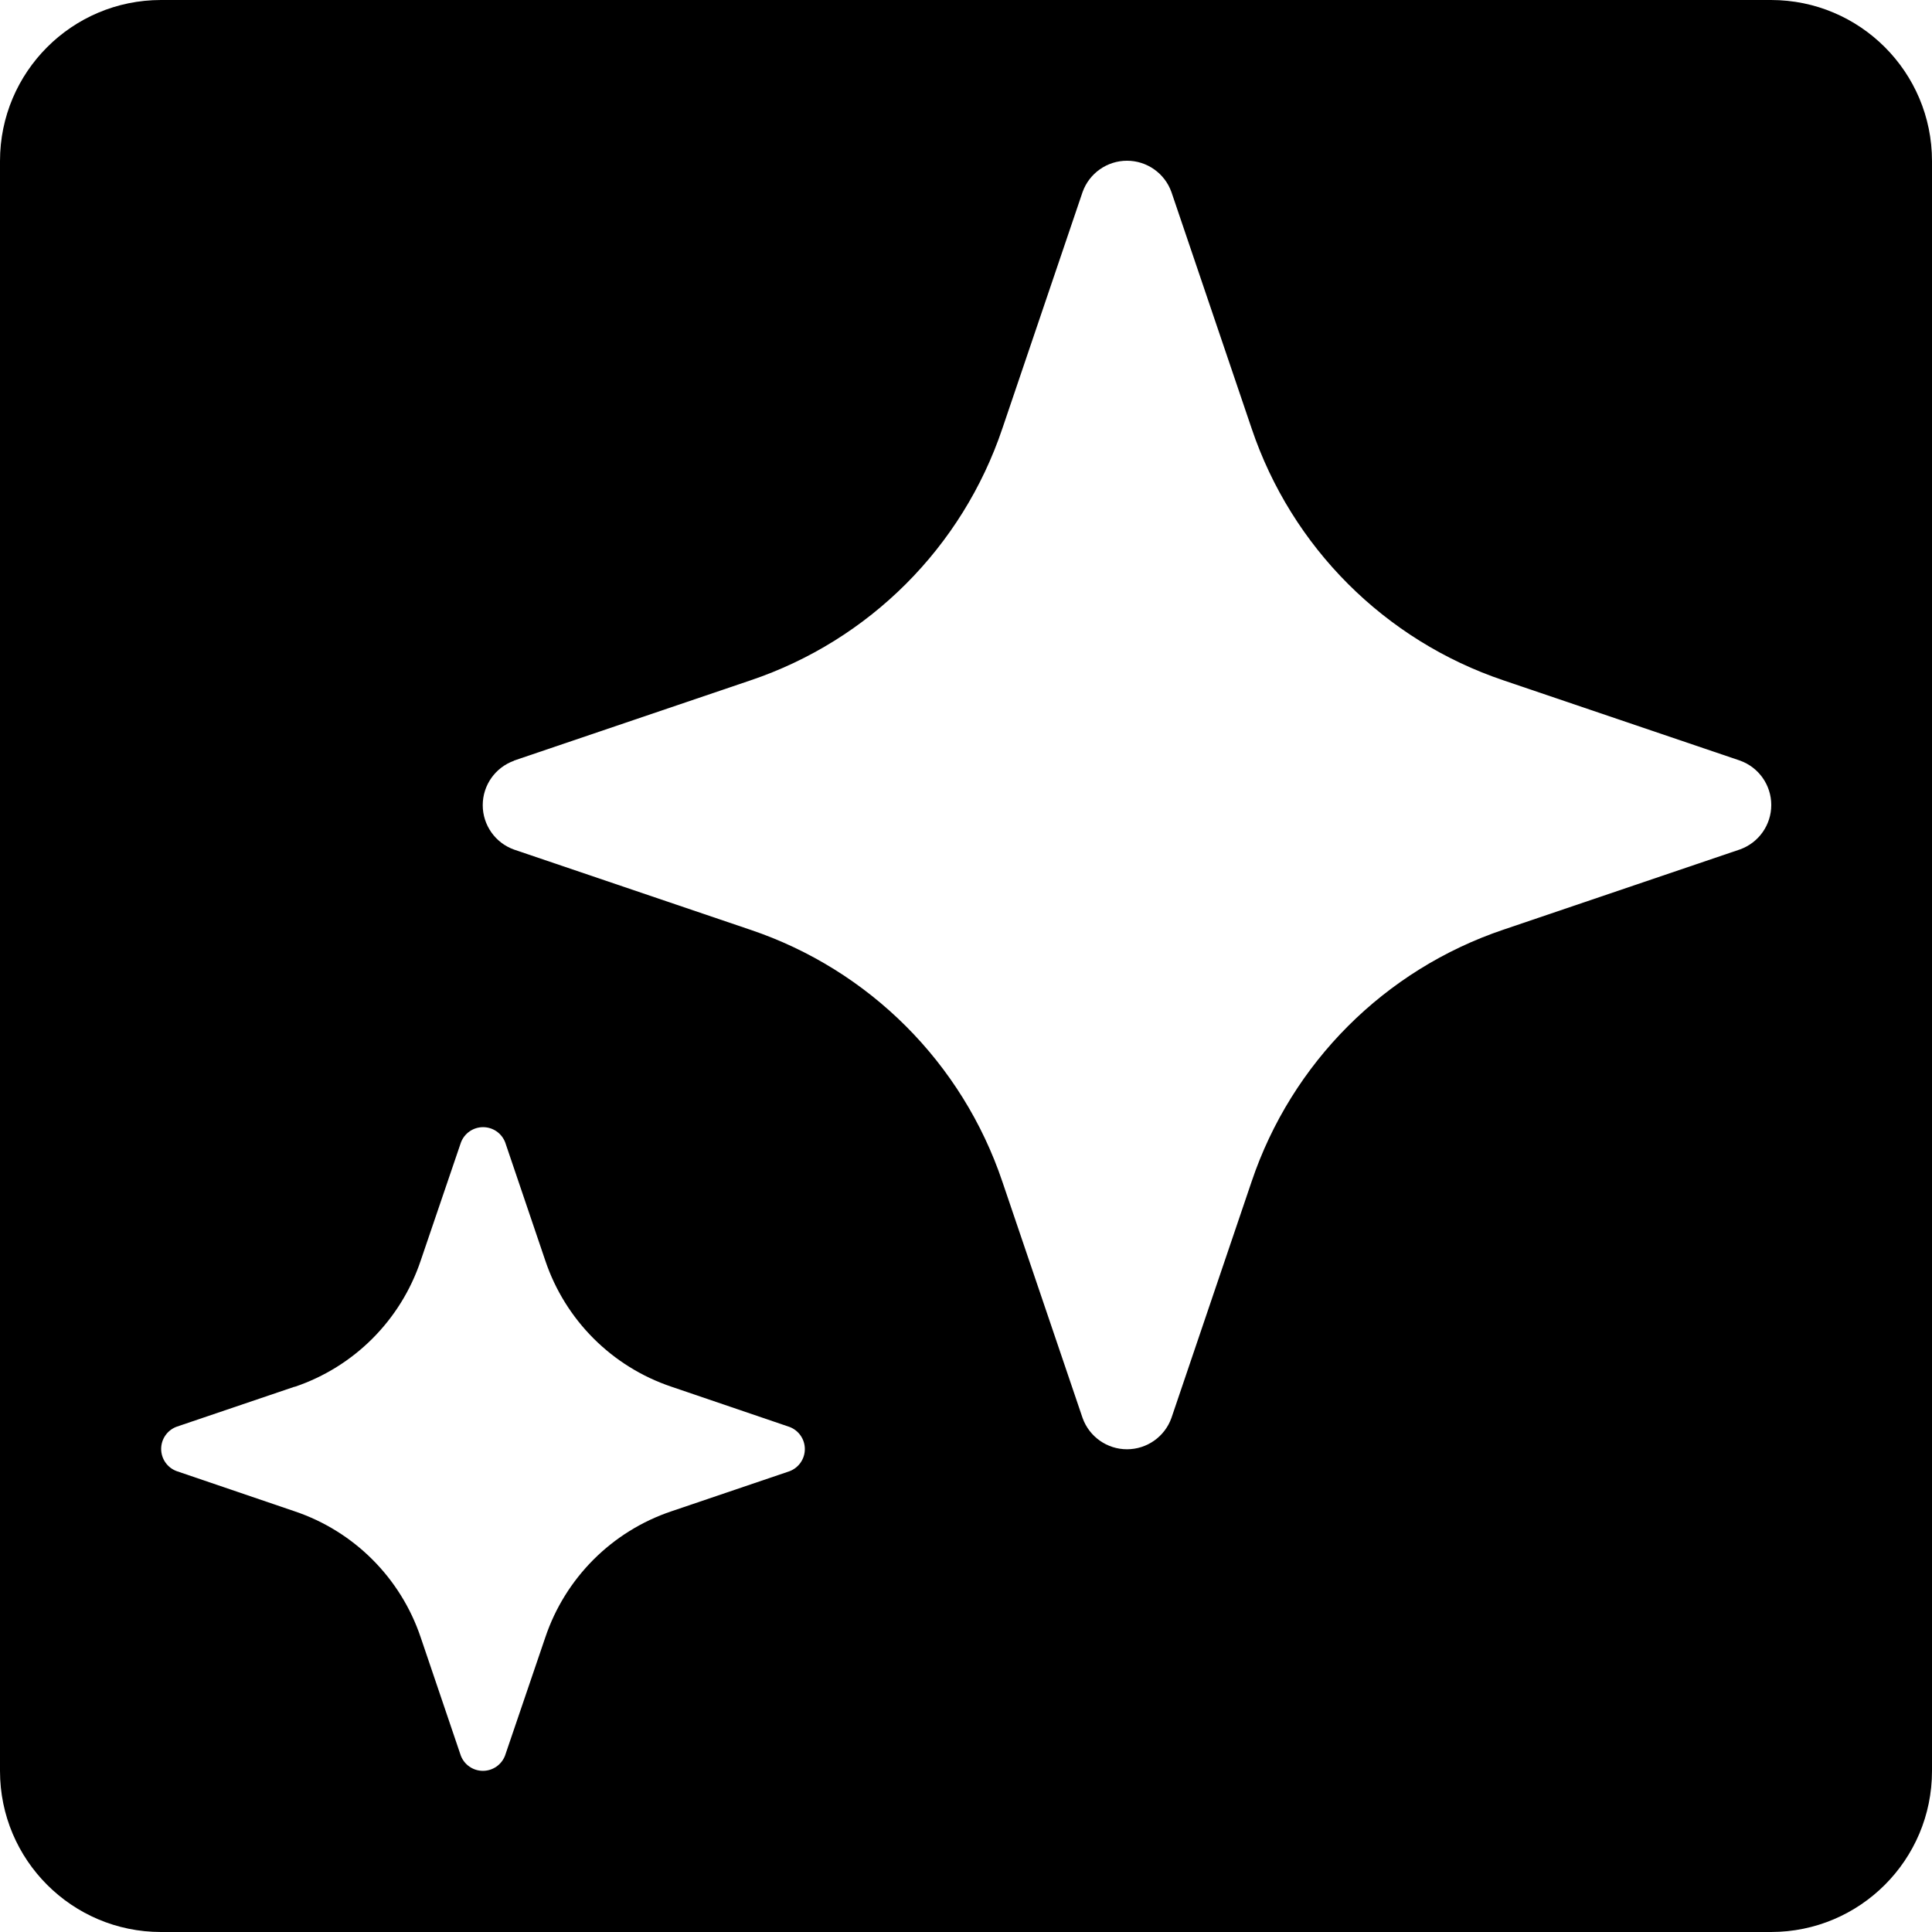
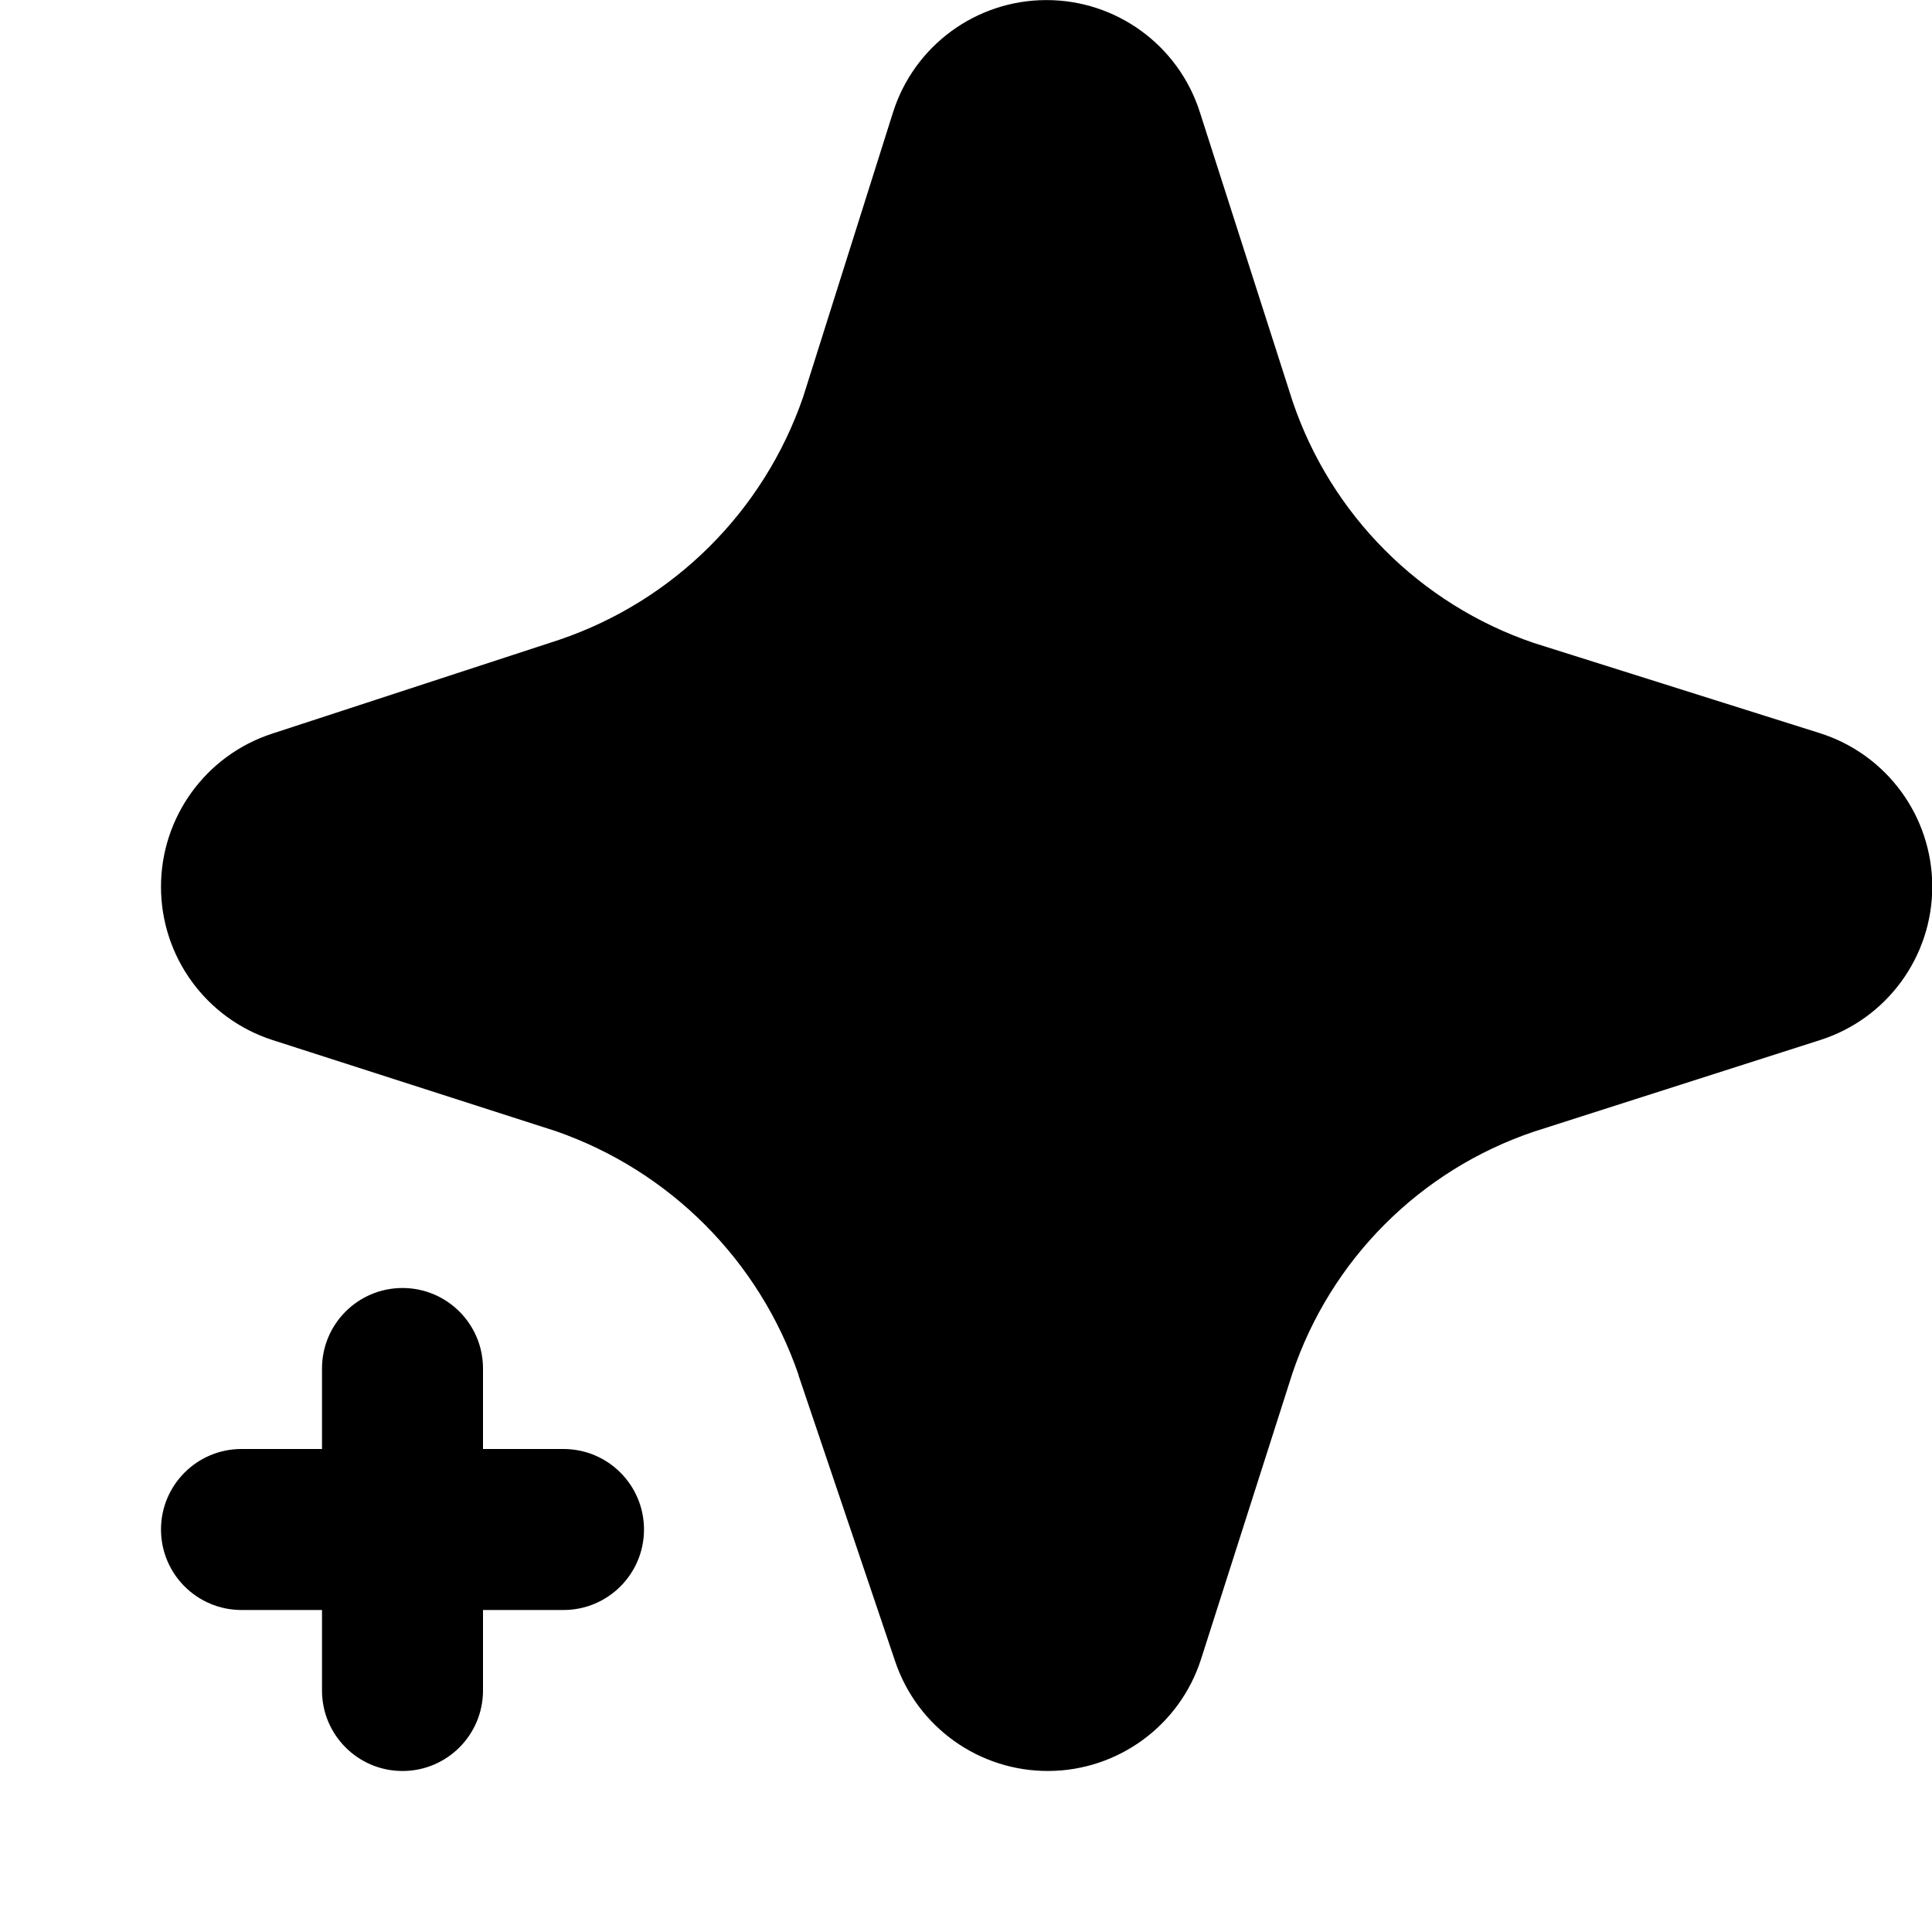
<svg xmlns="http://www.w3.org/2000/svg" width="12" height="12" focusable="false" viewBox="0 0 12 12">
-   <path fill="currentColor" d="M0 1v10a1 1 0 0 0 1 1h10a1 1 0 0 0 1-1V1a1 1 0 0 0-1-1H1a1 1 0 0 0-1 1Zm3.193 3.724 1.468-.498a2.49 2.49 0 0 0 1.565-1.565l.498-1.468a.293.293 0 0 1 .552 0l.498 1.468a2.49 2.49 0 0 0 1.565 1.565l1.468.498a.293.293 0 0 1 0 .552l-1.468.498a2.49 2.49 0 0 0-1.565 1.565l-.498 1.468a.293.293 0 0 1-.552 0L6.226 7.34a2.49 2.49 0 0 0-1.565-1.565l-1.468-.498a.293.293 0 0 1 0-.552ZM1.83 8.614a1.245 1.245 0 0 0 .783-.784l.25-.734a.147.147 0 0 1 .275 0l.249.734a1.245 1.245 0 0 0 .783.783l.734.25a.147.147 0 0 1 0 .275l-.734.249a1.245 1.245 0 0 0-.783.783l-.25.734a.147.147 0 0 1-.275 0l-.249-.734a1.245 1.245 0 0 0-.783-.783l-.734-.25a.147.147 0 0 1 0-.275l.734-.249Z" />
+   <path fill="currentColor" d="M2 9v-.5a.5.5 0 0 1 1 0V9h.5a.5.5 0 0 1 0 1H3v.5a.5.5 0 0 1-1 0V10h-.5a.5.5 0 0 1 0-1H2ZM1 5.51a1 1 0 0 1 .69-.953l1.786-.584a2.427 2.427 0 0 0 1.512-1.506L5.546.7A1 1 0 0 1 7.452.695l.576 1.796a2.397 2.397 0 0 0 1.497 1.502l1.776.56a1 1 0 0 1 .004 1.907l-1.778.569a2.39 2.39 0 0 0-1.5 1.502l-.567 1.774a1 1 0 0 1-1.9.014l-.6-1.776V8.54a2.441 2.441 0 0 0-1.507-1.514l-1.76-.566A1 1 0 0 1 1 5.51Z" />
</svg>
